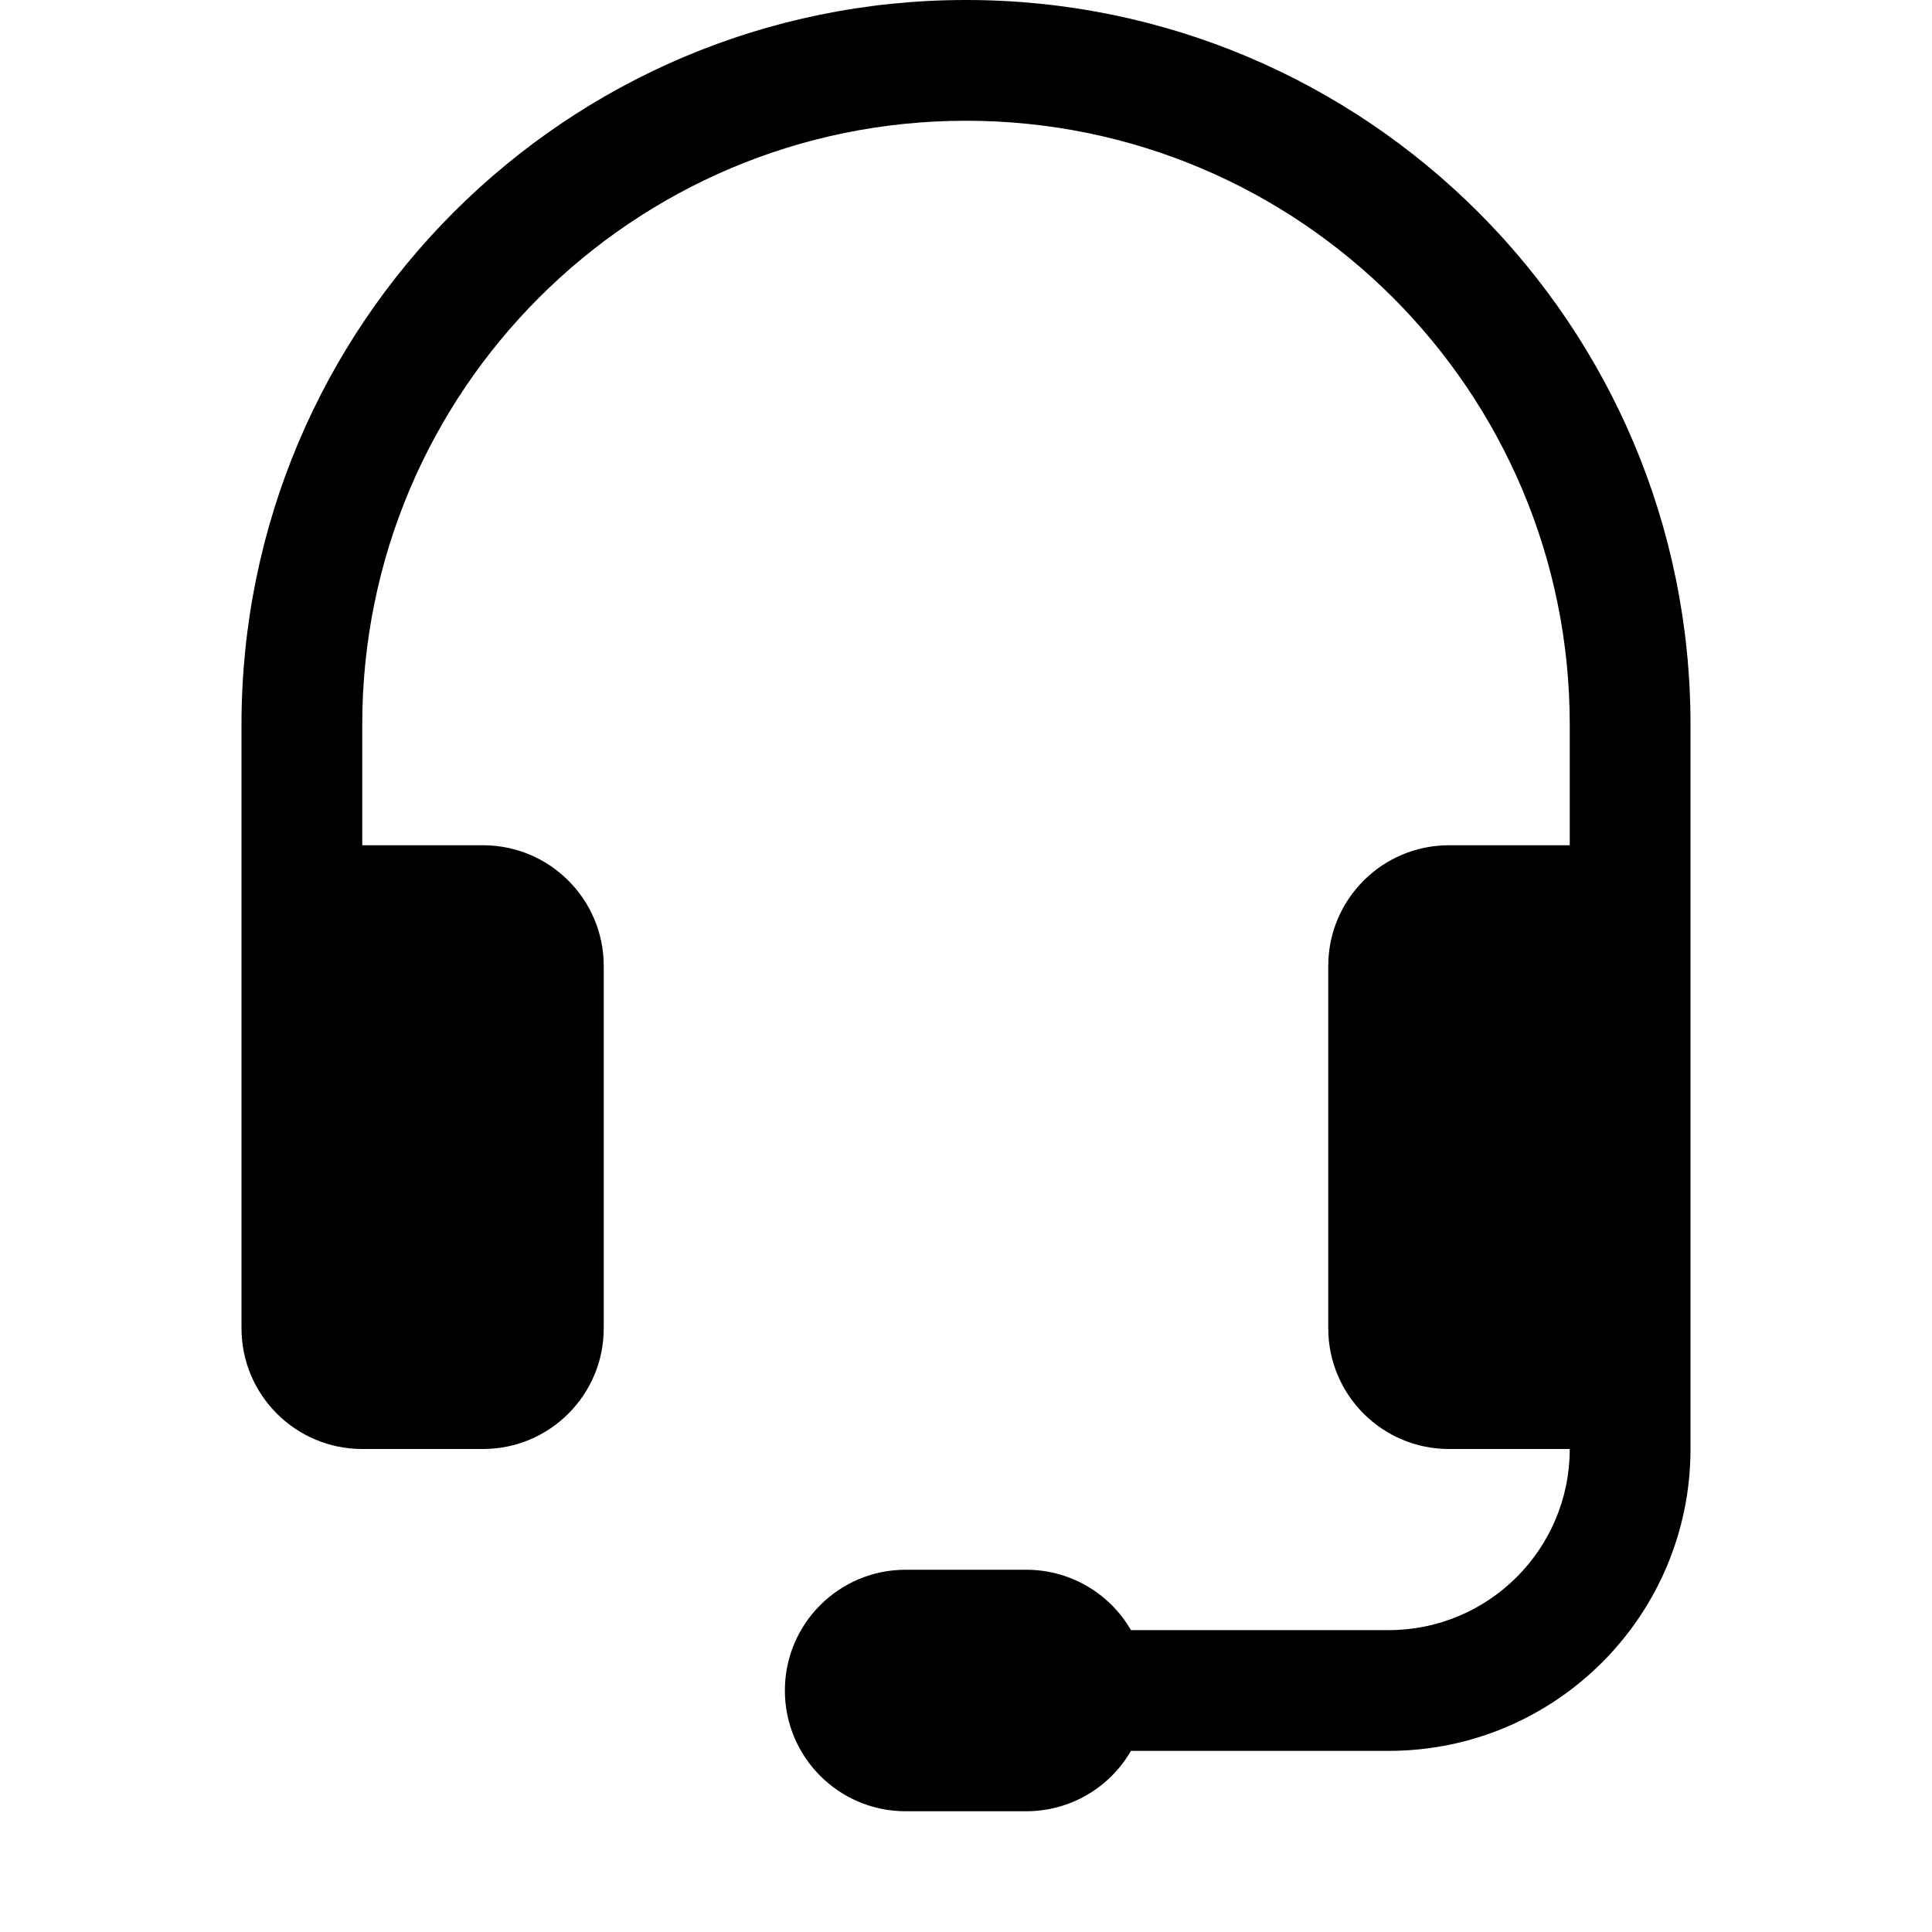
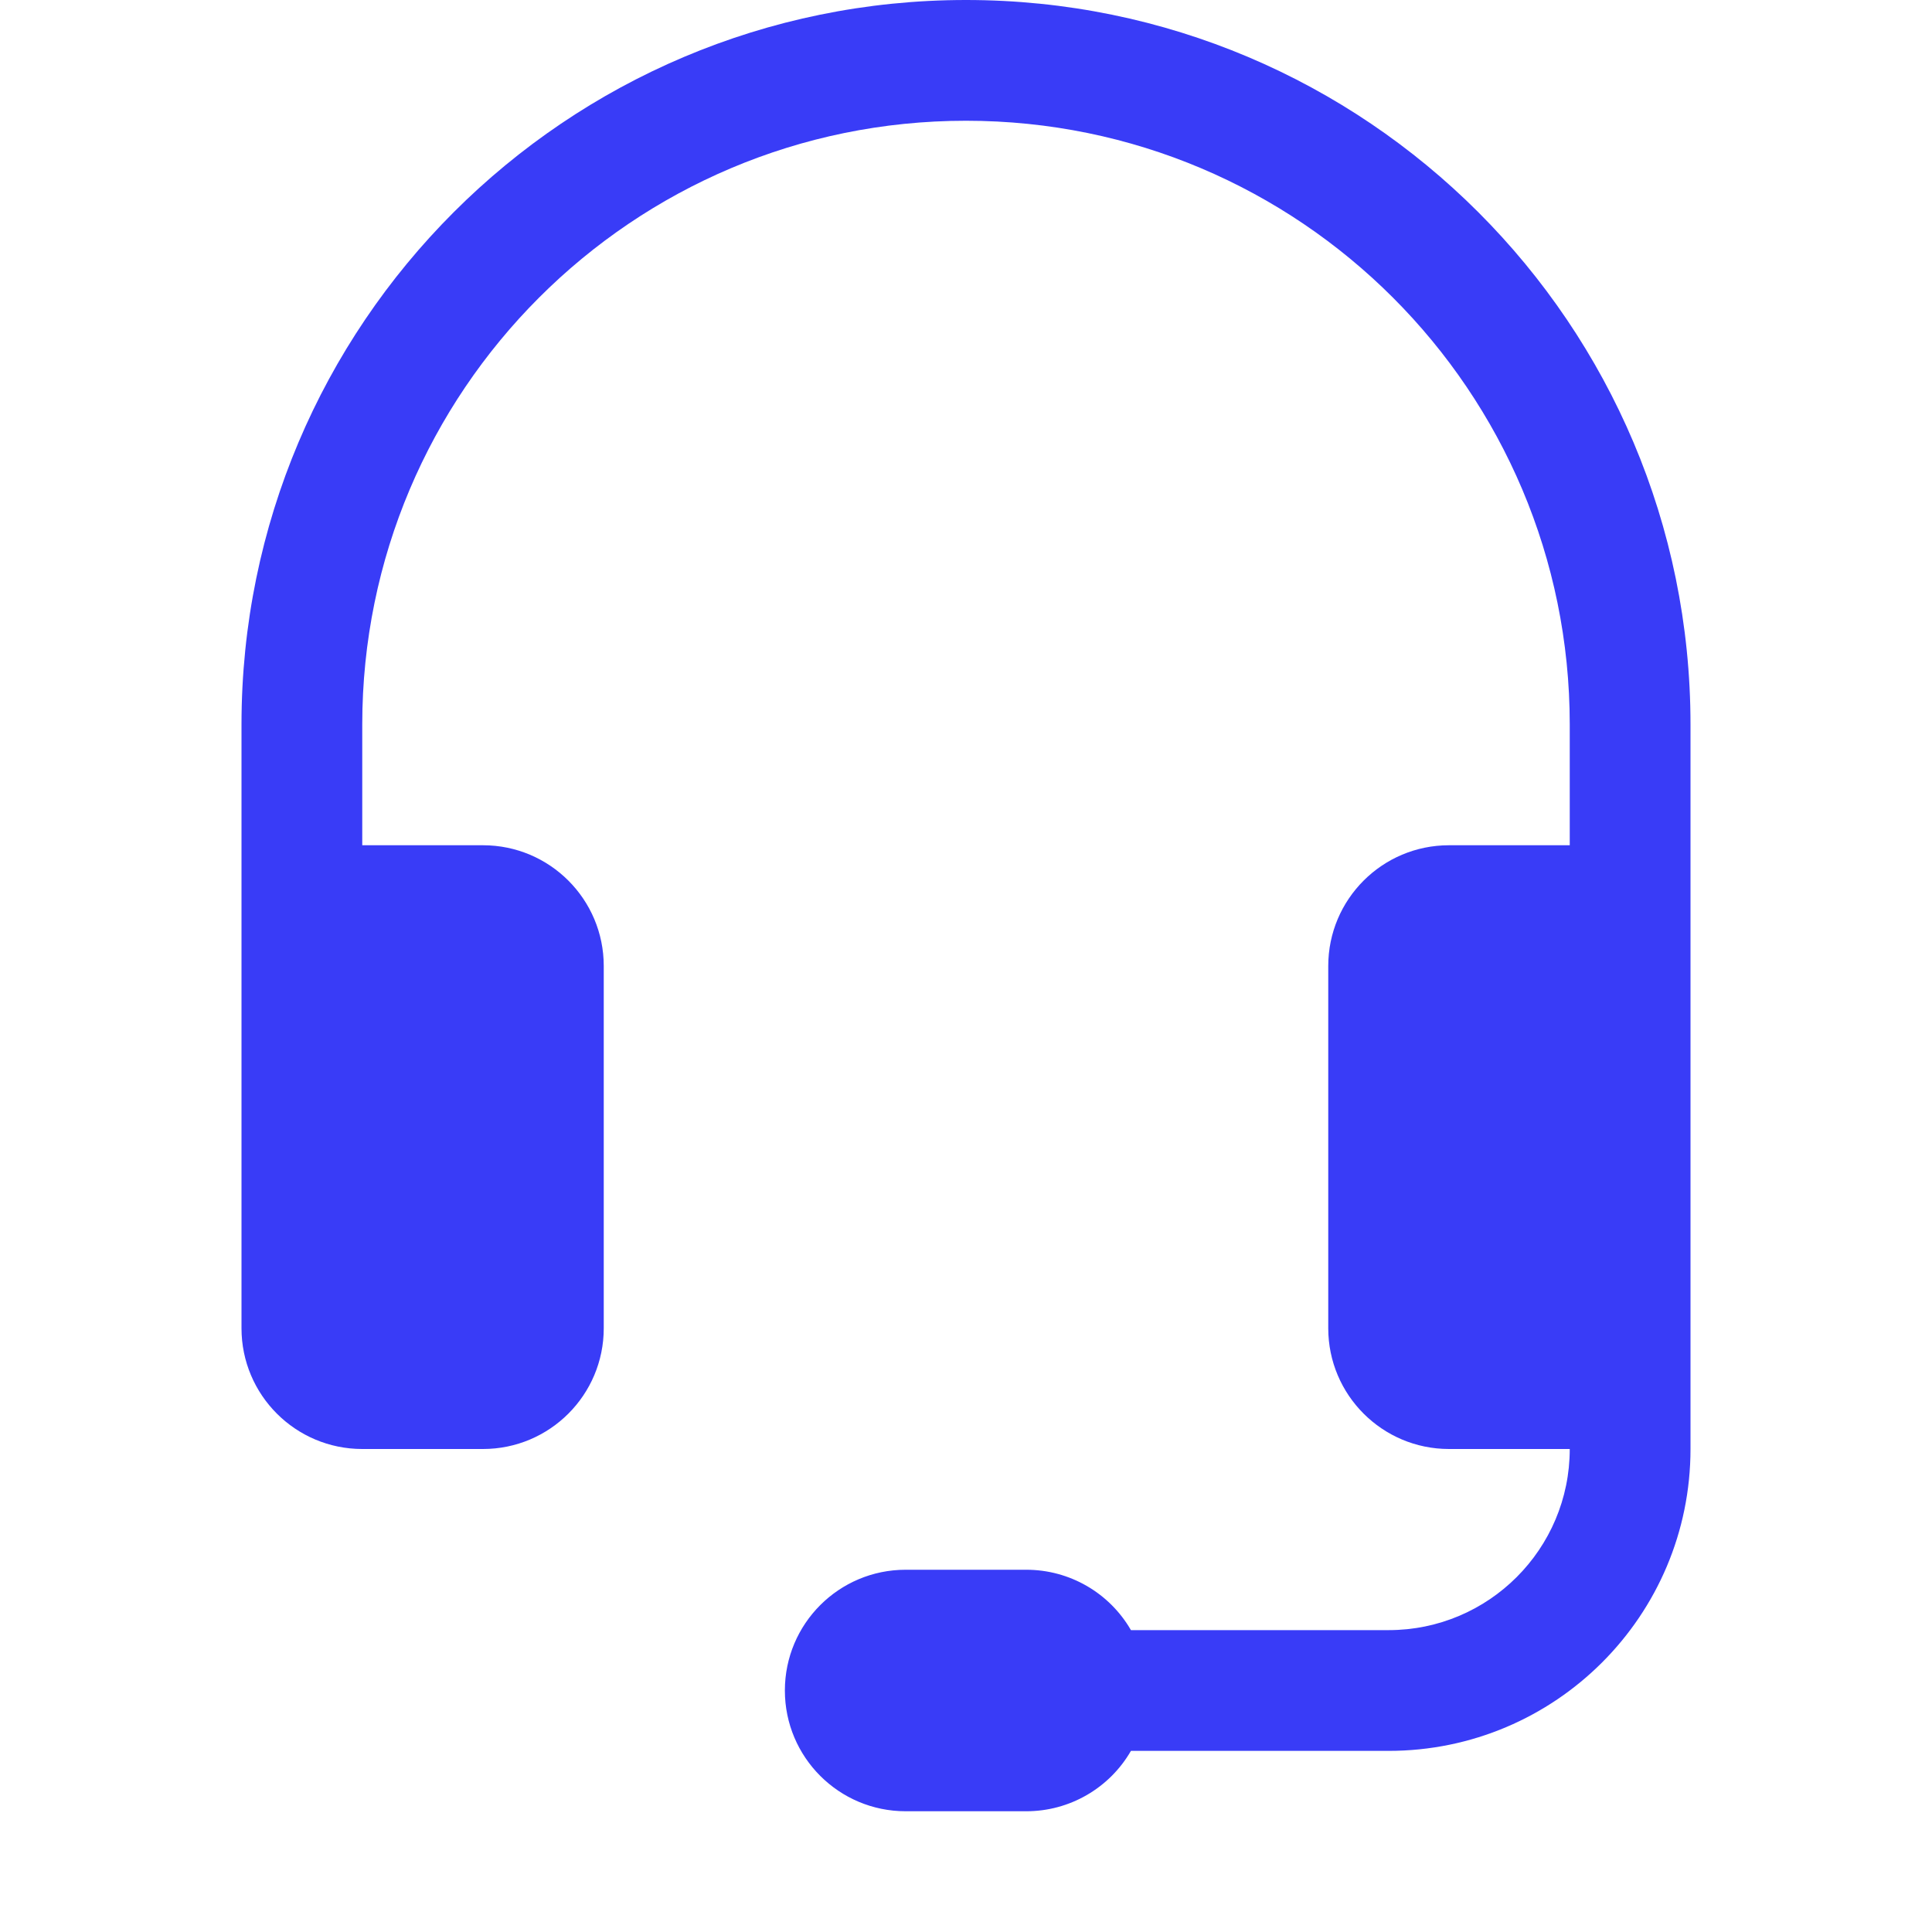
<svg xmlns="http://www.w3.org/2000/svg" width="16" height="16" fill="currentColor" class="bi bi-headset" viewBox="0 0 16 16">
-   <path d="M8 1a5 5 0 0 0-5 5v1h1a1 1 0 0 1 1 1v3a1 1 0 0 1-1 1H3a1 1 0 0 1-1-1V6a6 6 0 1 1 12 0v6a2.5 2.5 0 0 1-2.5 2.5H9.366a1 1 0 0 1-.866.5h-1a1 1 0 1 1 0-2h1a1 1 0 0 1 .866.5H11.5A1.5 1.5 0 0 0 13 12h-1a1 1 0 0 1-1-1V8a1 1 0 0 1 1-1h1V6a5 5 0 0 0-5-5z" />
+   <path fill="#393cf7" d="M8 1a5 5 0 0 0-5 5v1h1a1 1 0 0 1 1 1v3a1 1 0 0 1-1 1H3a1 1 0 0 1-1-1V6a6 6 0 1 1 12 0v6a2.5 2.5 0 0 1-2.5 2.5H9.366a1 1 0 0 1-.866.5h-1a1 1 0 1 1 0-2h1a1 1 0 0 1 .866.5H11.5A1.5 1.5 0 0 0 13 12h-1a1 1 0 0 1-1-1V8a1 1 0 0 1 1-1h1V6a5 5 0 0 0-5-5z" />
</svg>
